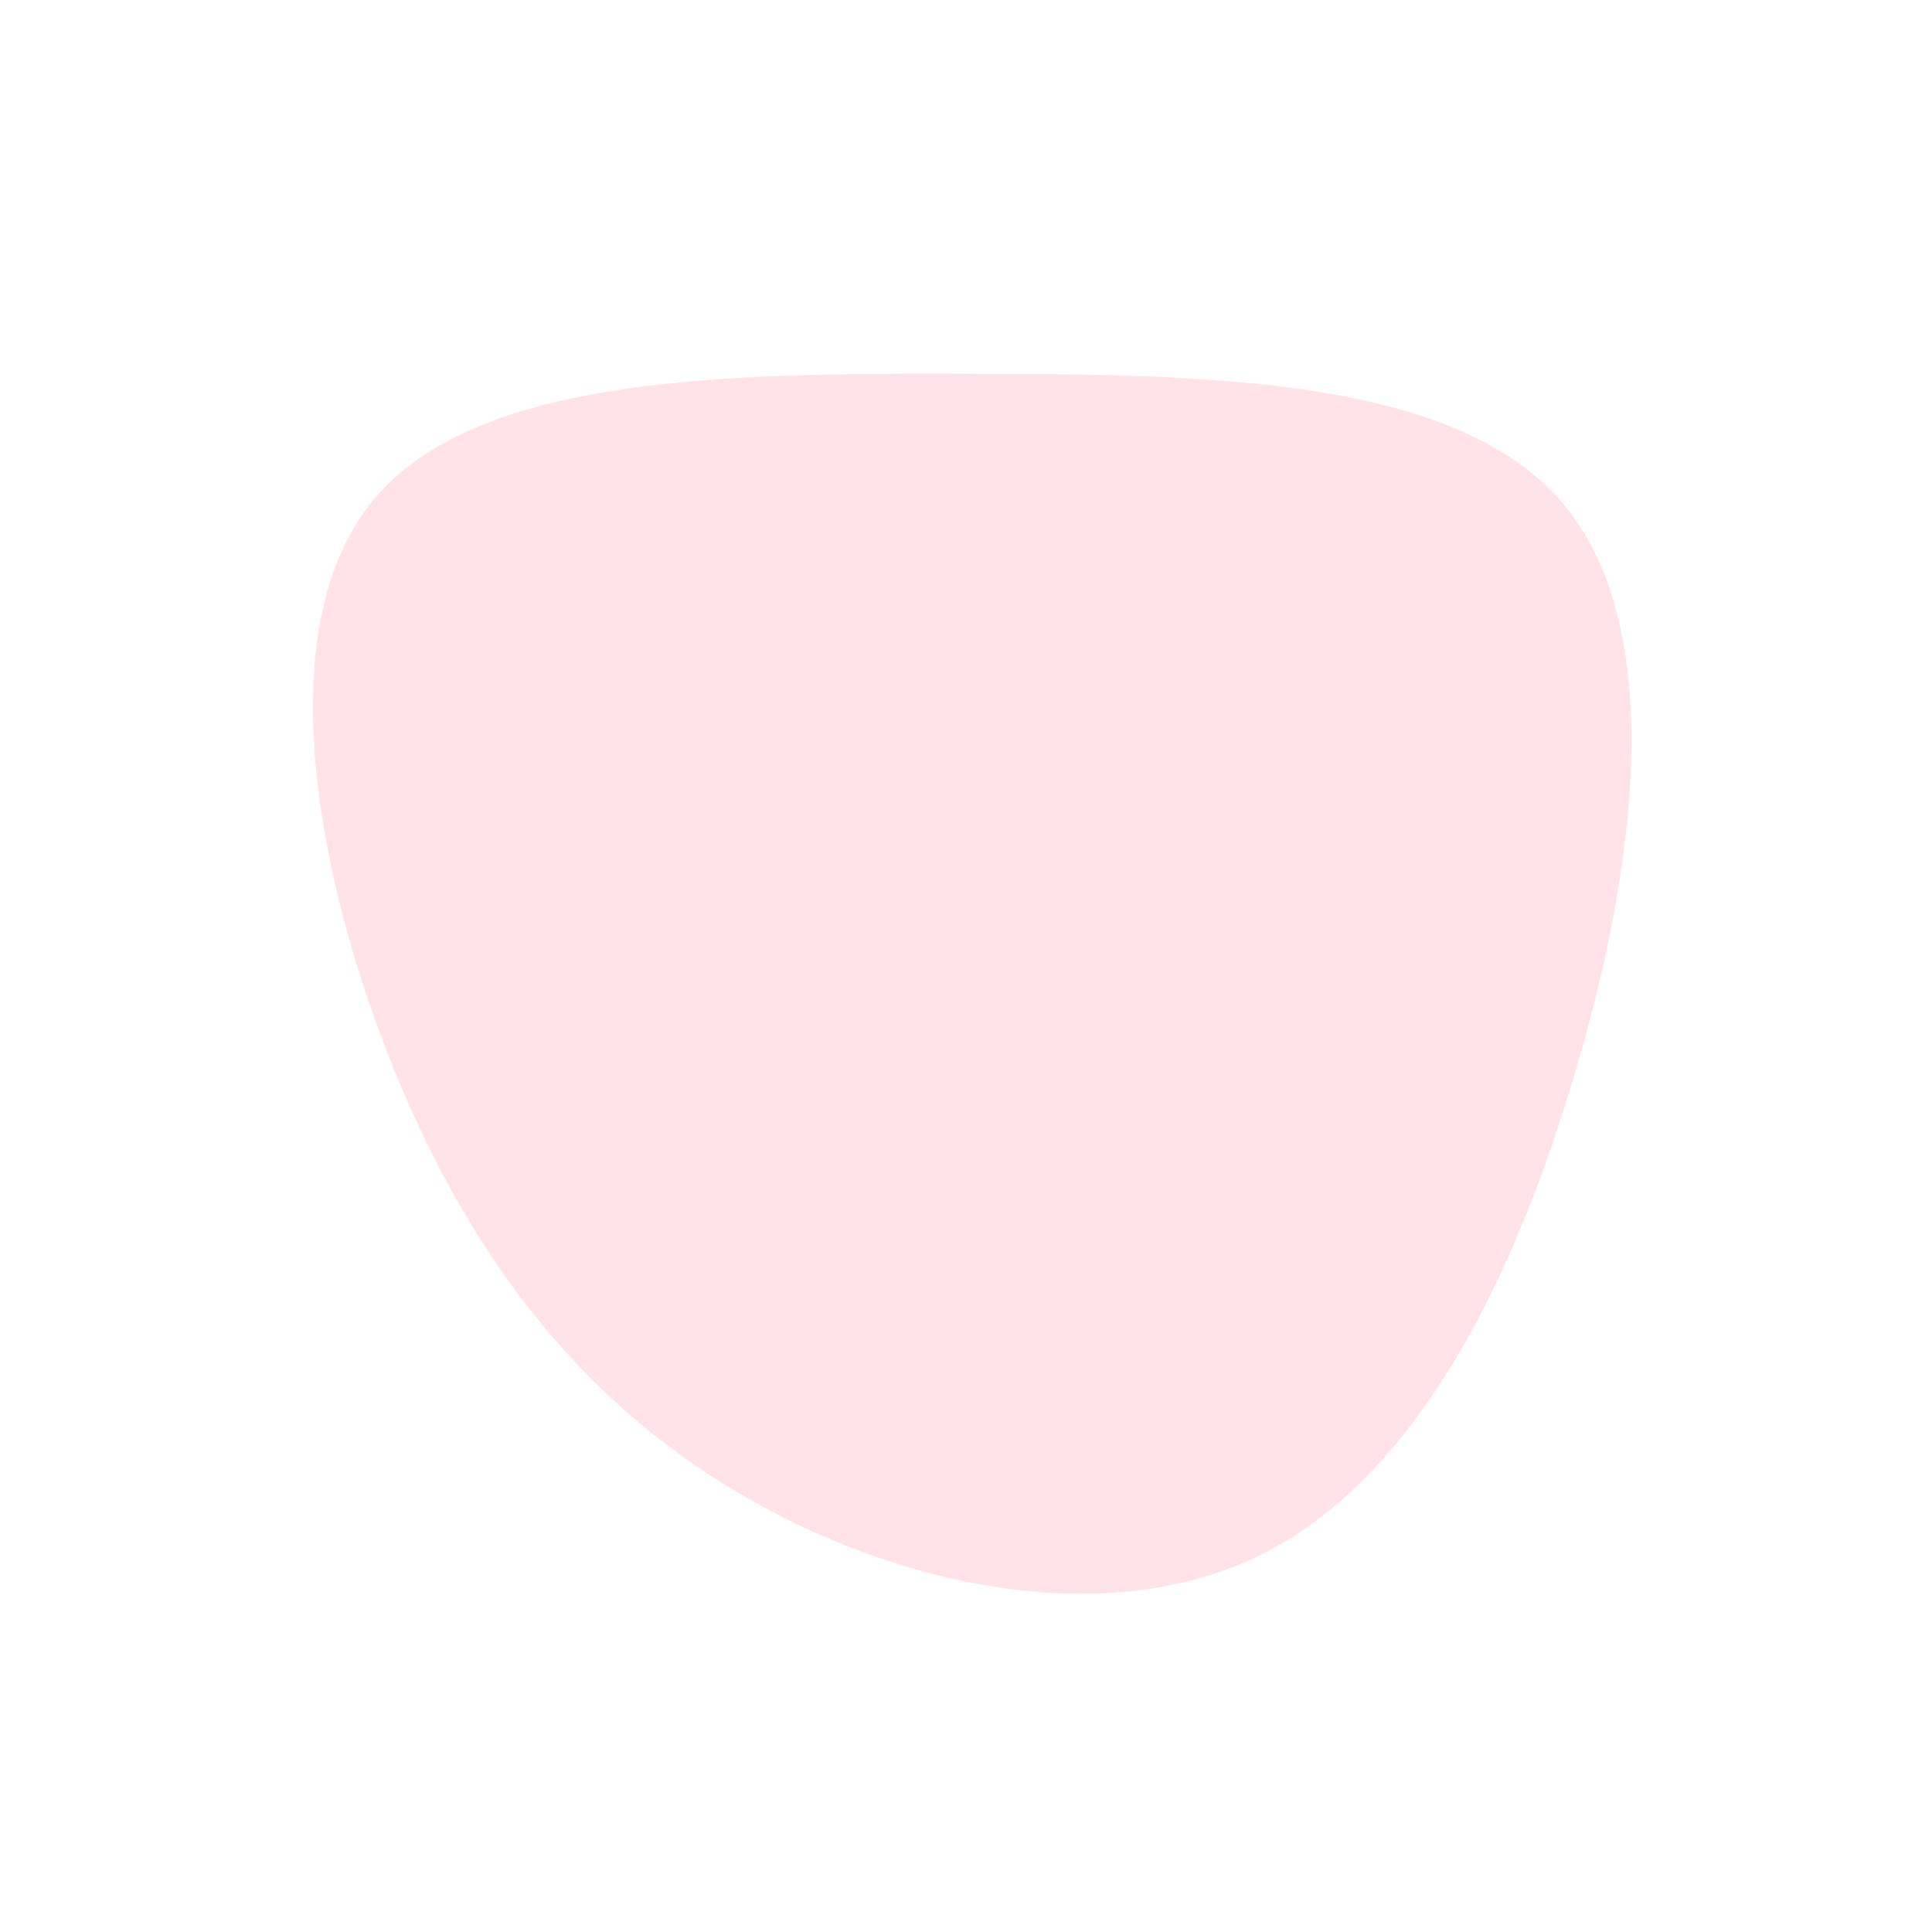
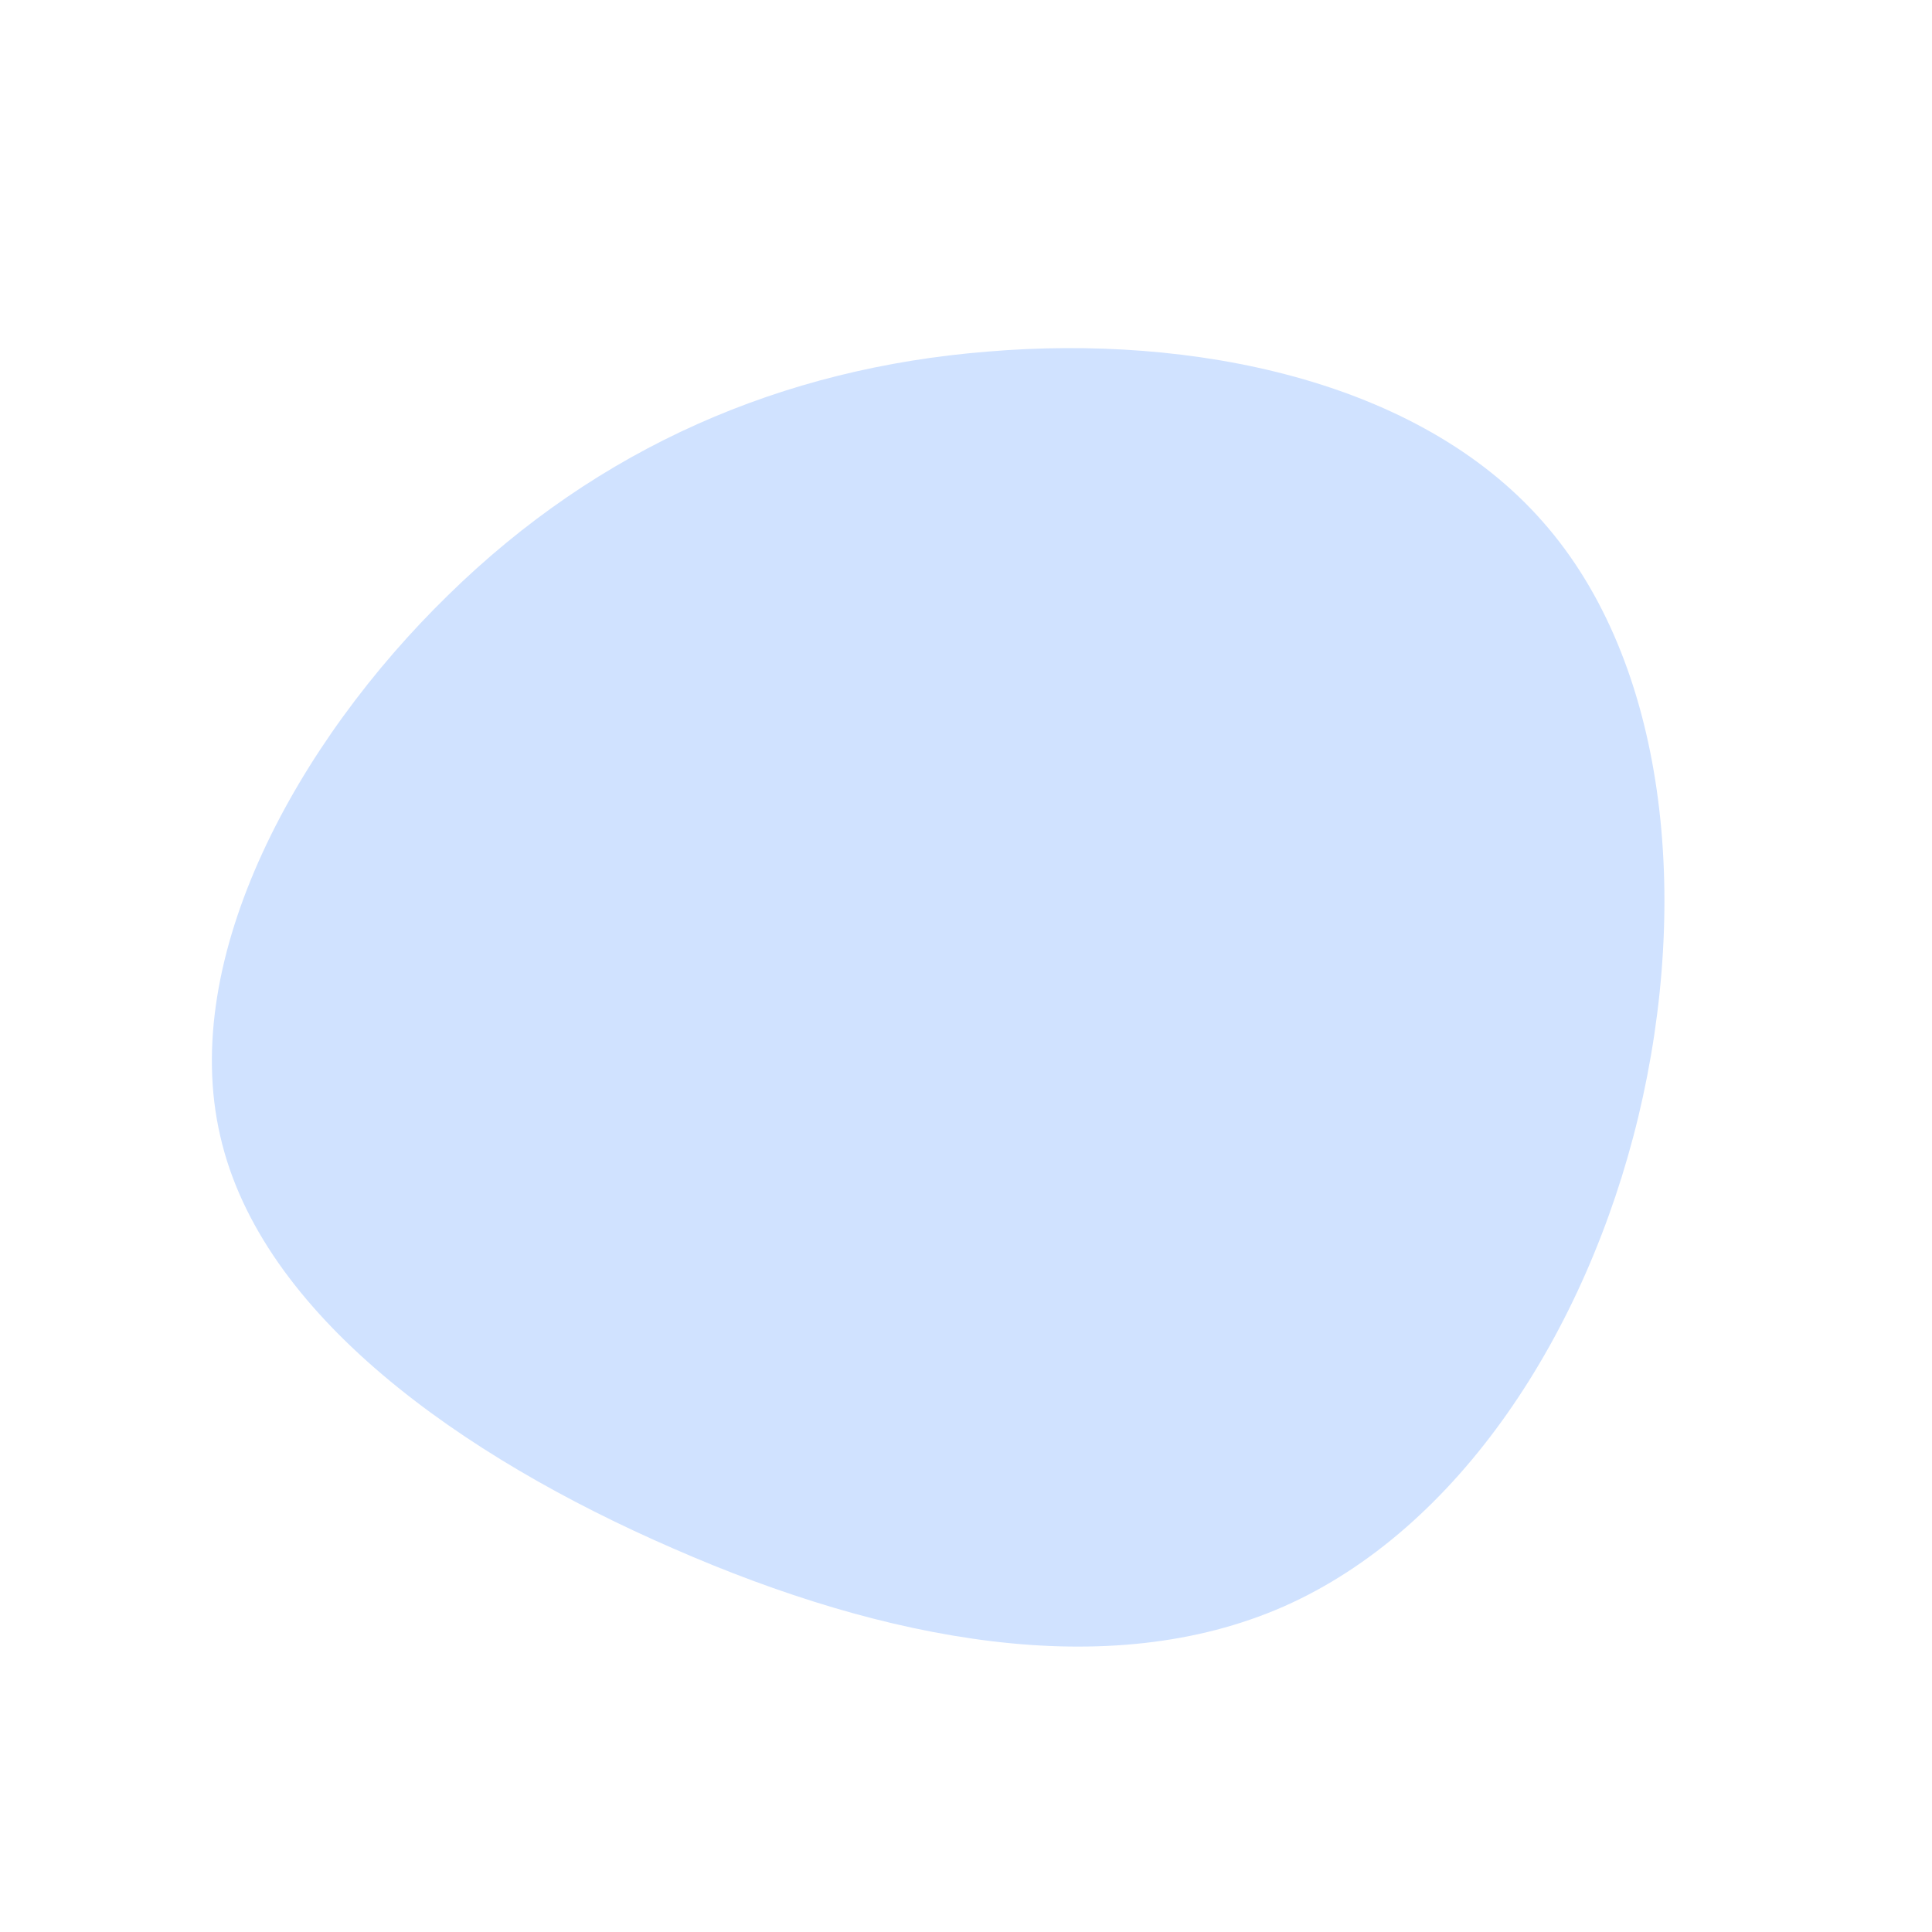
<svg xmlns="http://www.w3.org/2000/svg" viewBox="0 0 200 200">
-   <path fill="rgb(255 186 197 / 40%)" d="M61.6,-48.1C72.7,-35.3,69.5,-10.1,62.7,12.2C56,34.5,45.6,53.9,29.8,61.3C13.9,68.7,-7.4,64.2,-23.8,54.4C-40.3,44.6,-51.8,29.5,-59.7,9.5C-67.6,-10.6,-71.9,-35.6,-61.3,-48.3C-50.7,-61,-25.4,-61.4,0,-61.3C25.3,-61.3,50.5,-60.9,61.6,-48.1Z" transform="translate(100 100)" />
+   <path fill="#D0E2FF" d="M59.7,-46C72.6,-31.4,75,-6.9,69.6,15.6C64.2,38,51,58.3,32.9,66.3C14.7,74.3,-8.4,69.9,-30.3,60.3C-52.2,50.8,-73,36.1,-77.2,17.6C-81.5,-0.9,-69.2,-23.2,-53.6,-38.4C-38,-53.7,-19,-61.9,2.2,-63.6C23.4,-65.4,46.8,-60.7,59.7,-46Z" transform="translate(100 100)" />
</svg>
